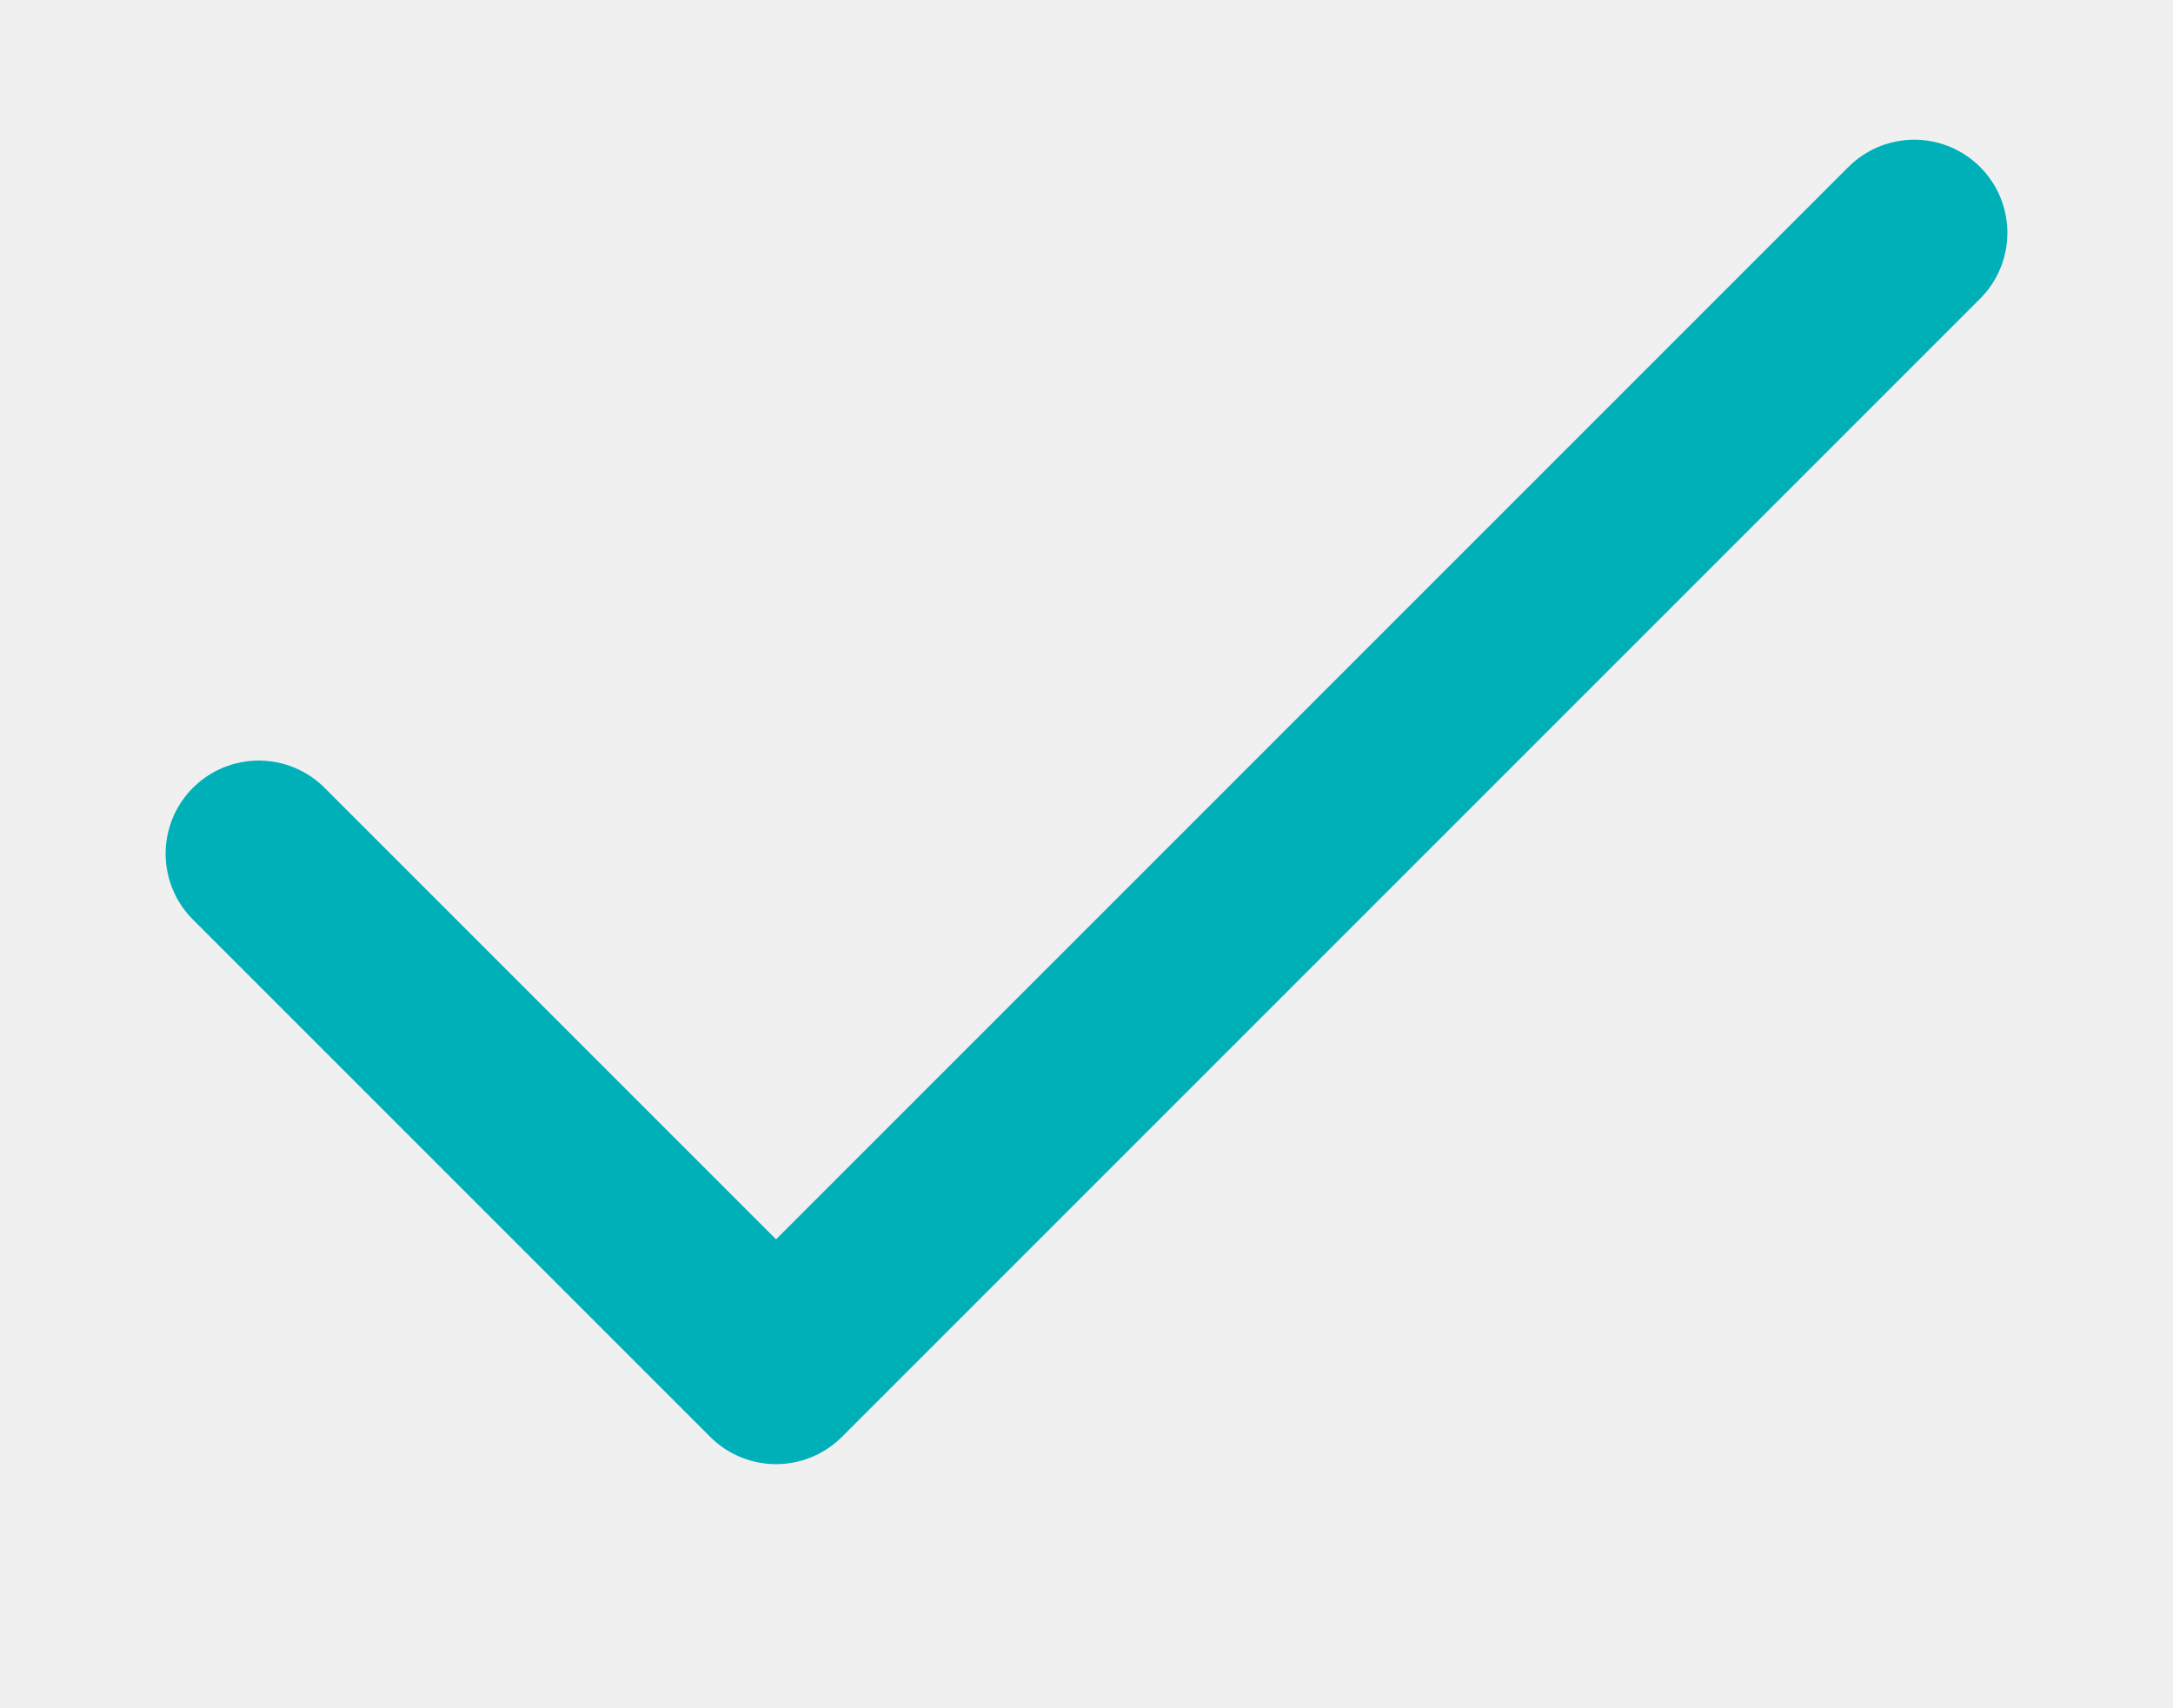
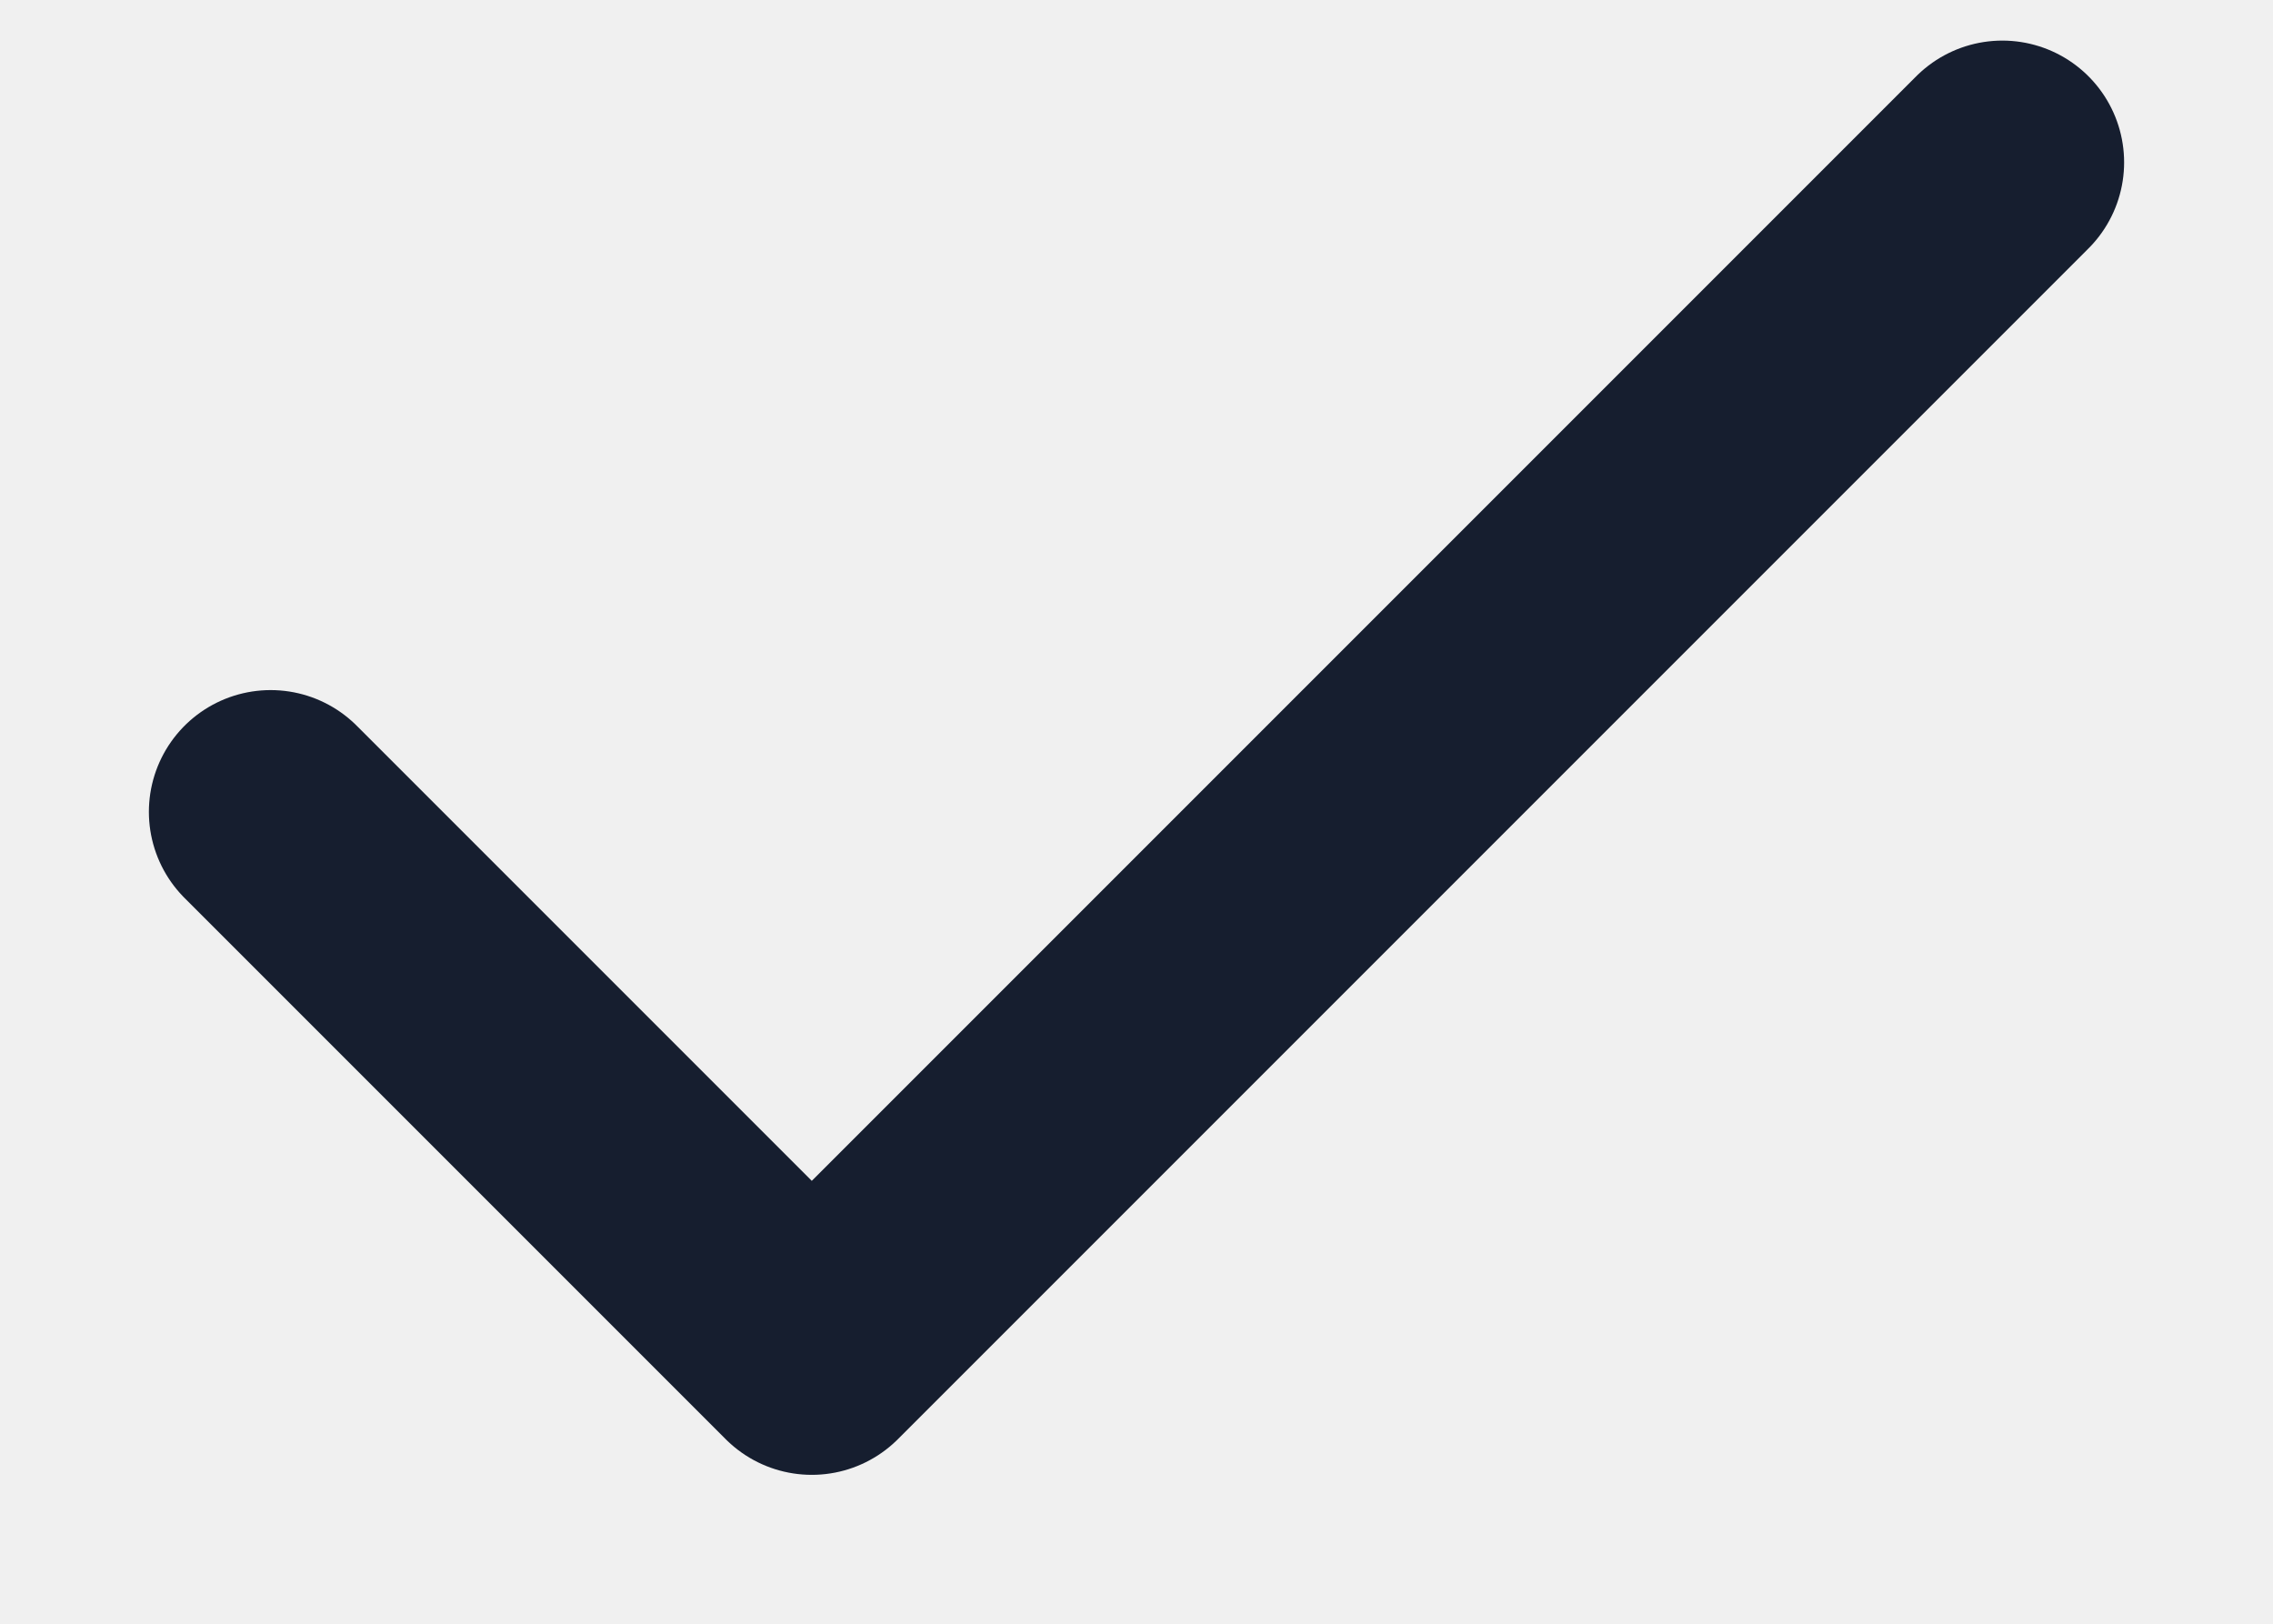
- <svg xmlns="http://www.w3.org/2000/svg" width="14" height="11" viewBox="0 0 14 11" fill="none">
-   <g clip-path="url(#clip0_280_2623)">
-     <path d="M12.333 1.5L5 8.833L1.667 5.5" stroke="#00B0B9" stroke-width="1.2" stroke-linecap="round" stroke-linejoin="round" />
+ <svg xmlns="http://www.w3.org/2000/svg" width="14" height="10" viewBox="0 0 14 10" fill="none">
+   <g clip-path="url(#clip0_3512_545)">
+     <path d="M12.333 1L5 8.333L1.667 5" stroke="#161E2F" stroke-width="1.5" stroke-linecap="round" stroke-linejoin="round" />
  </g>
  <defs>
-     <clipPath id="clip0_280_2623">
-       <rect width="14" height="10" fill="white" transform="translate(0 0.5)" />
+     <clipPath id="clip0_3512_545">
+       <rect width="14" height="10" fill="white" />
    </clipPath>
  </defs>
</svg>
